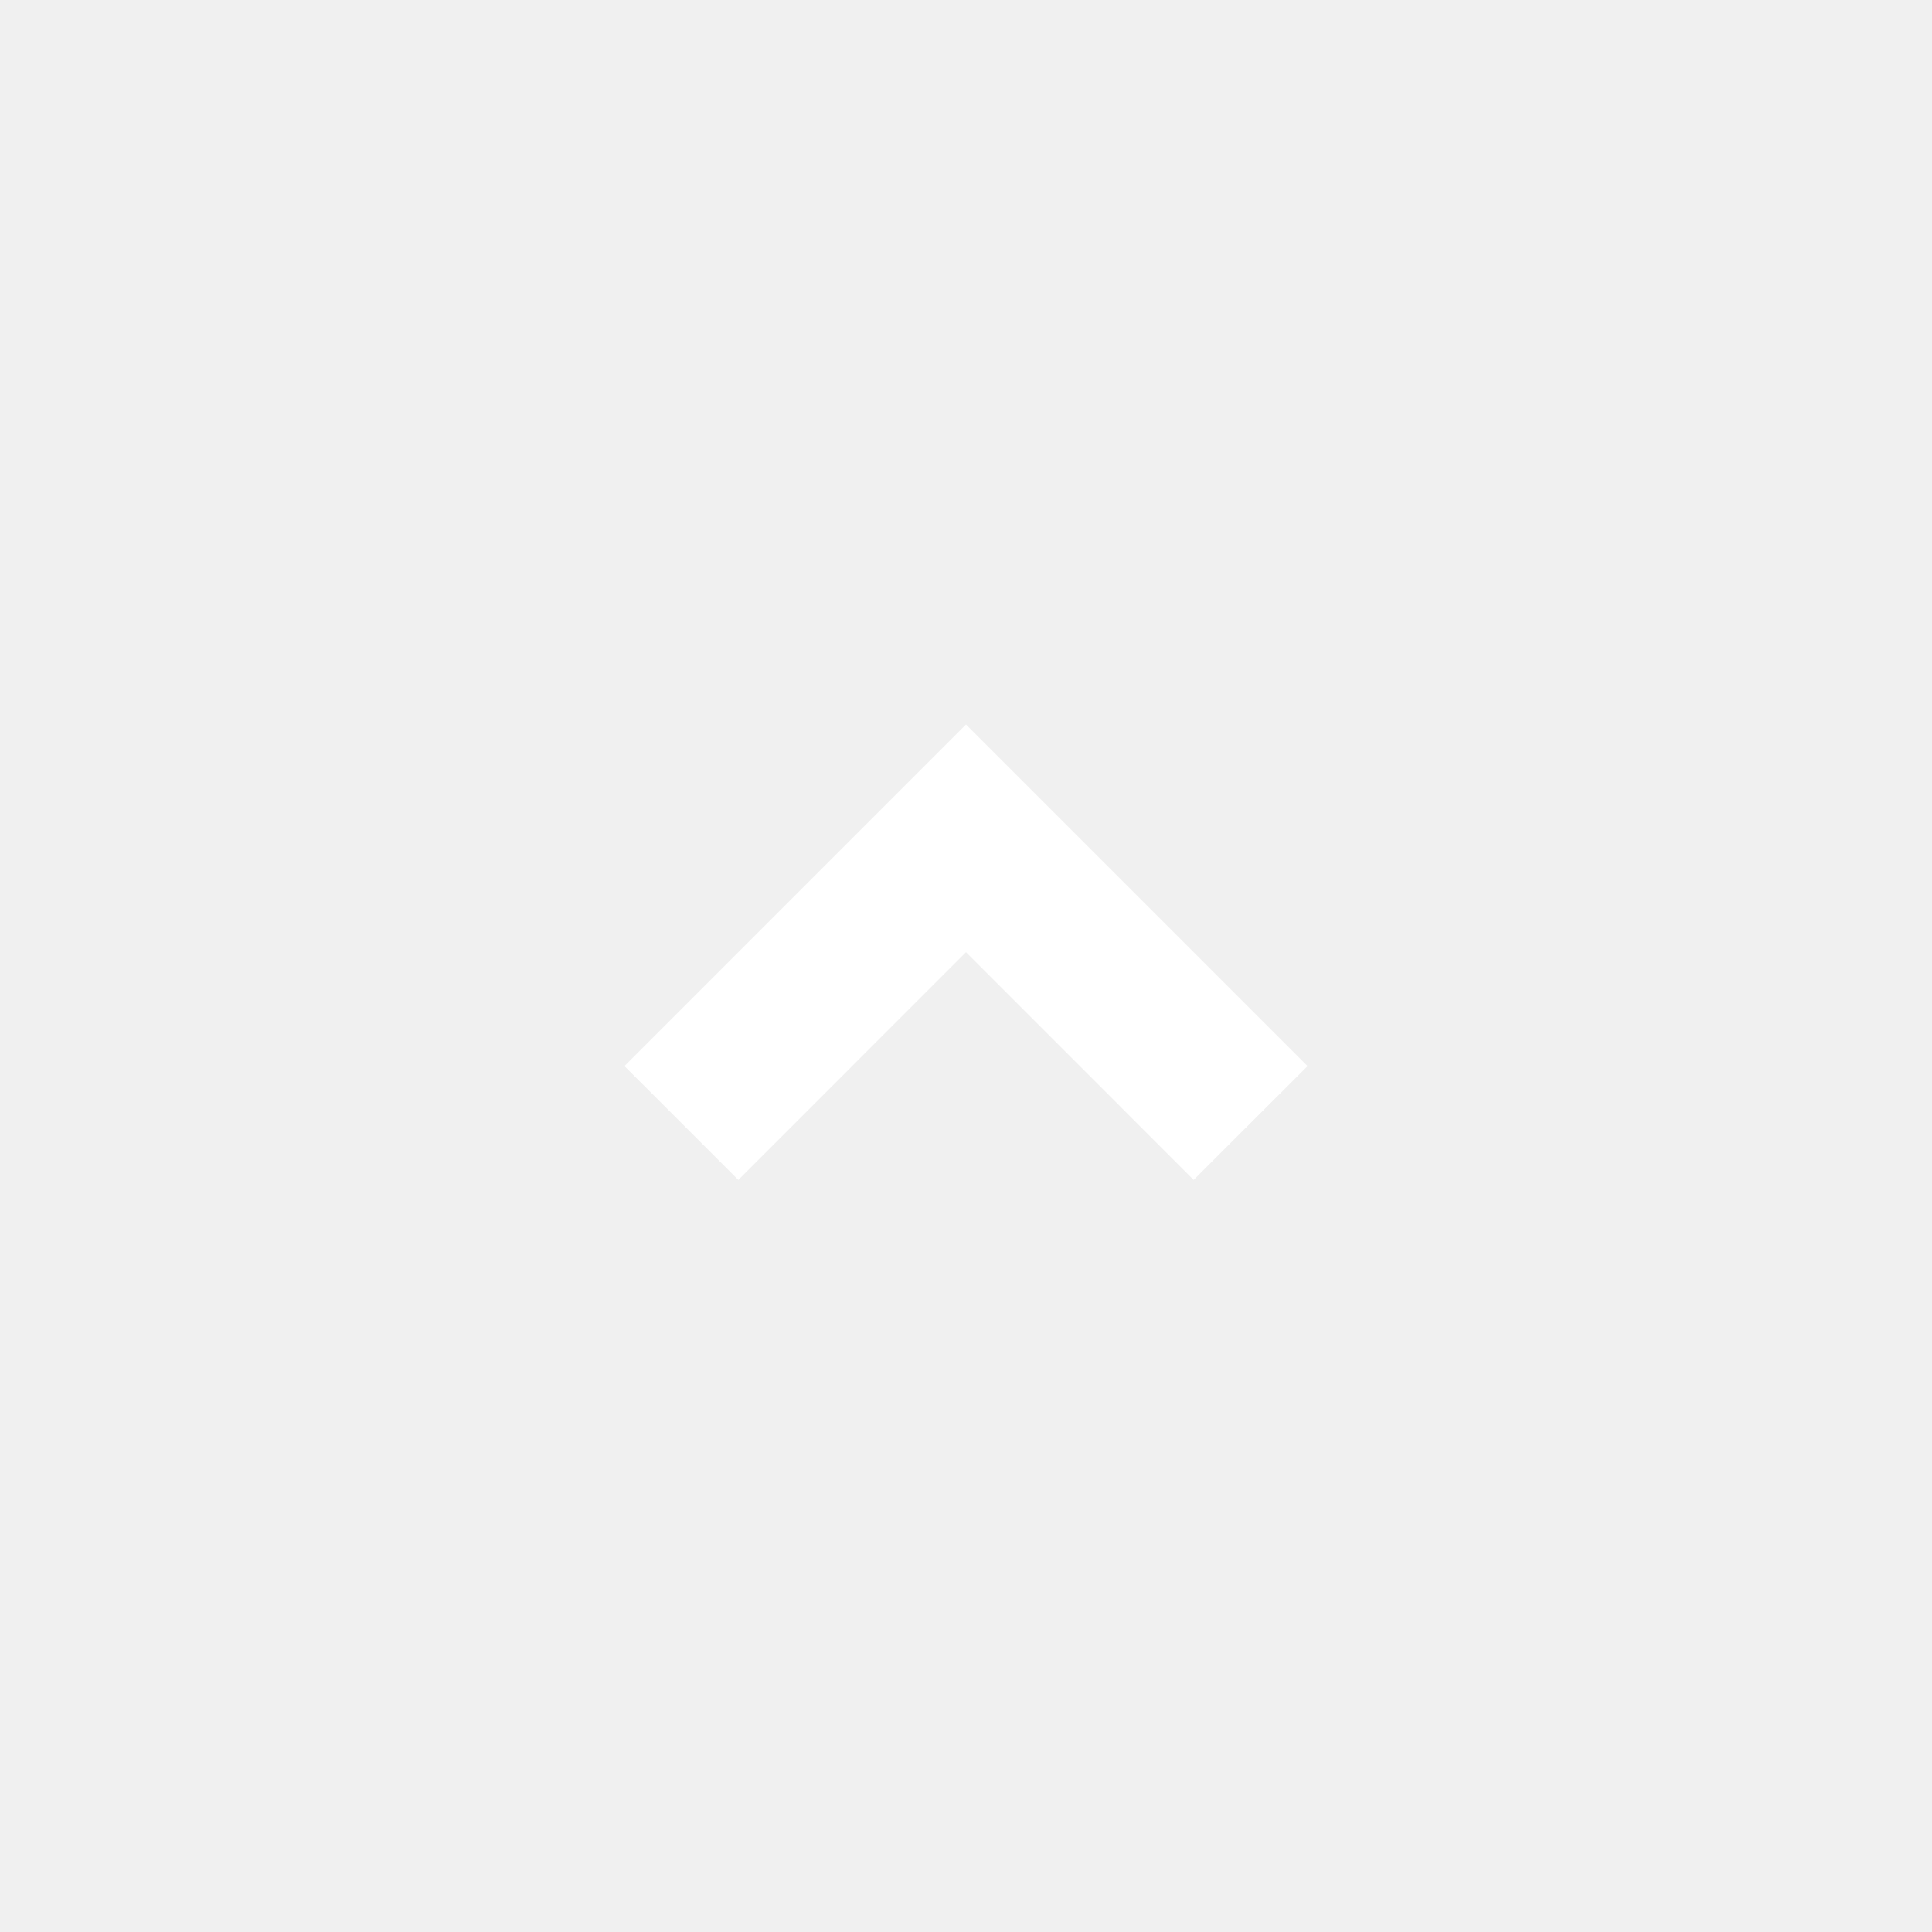
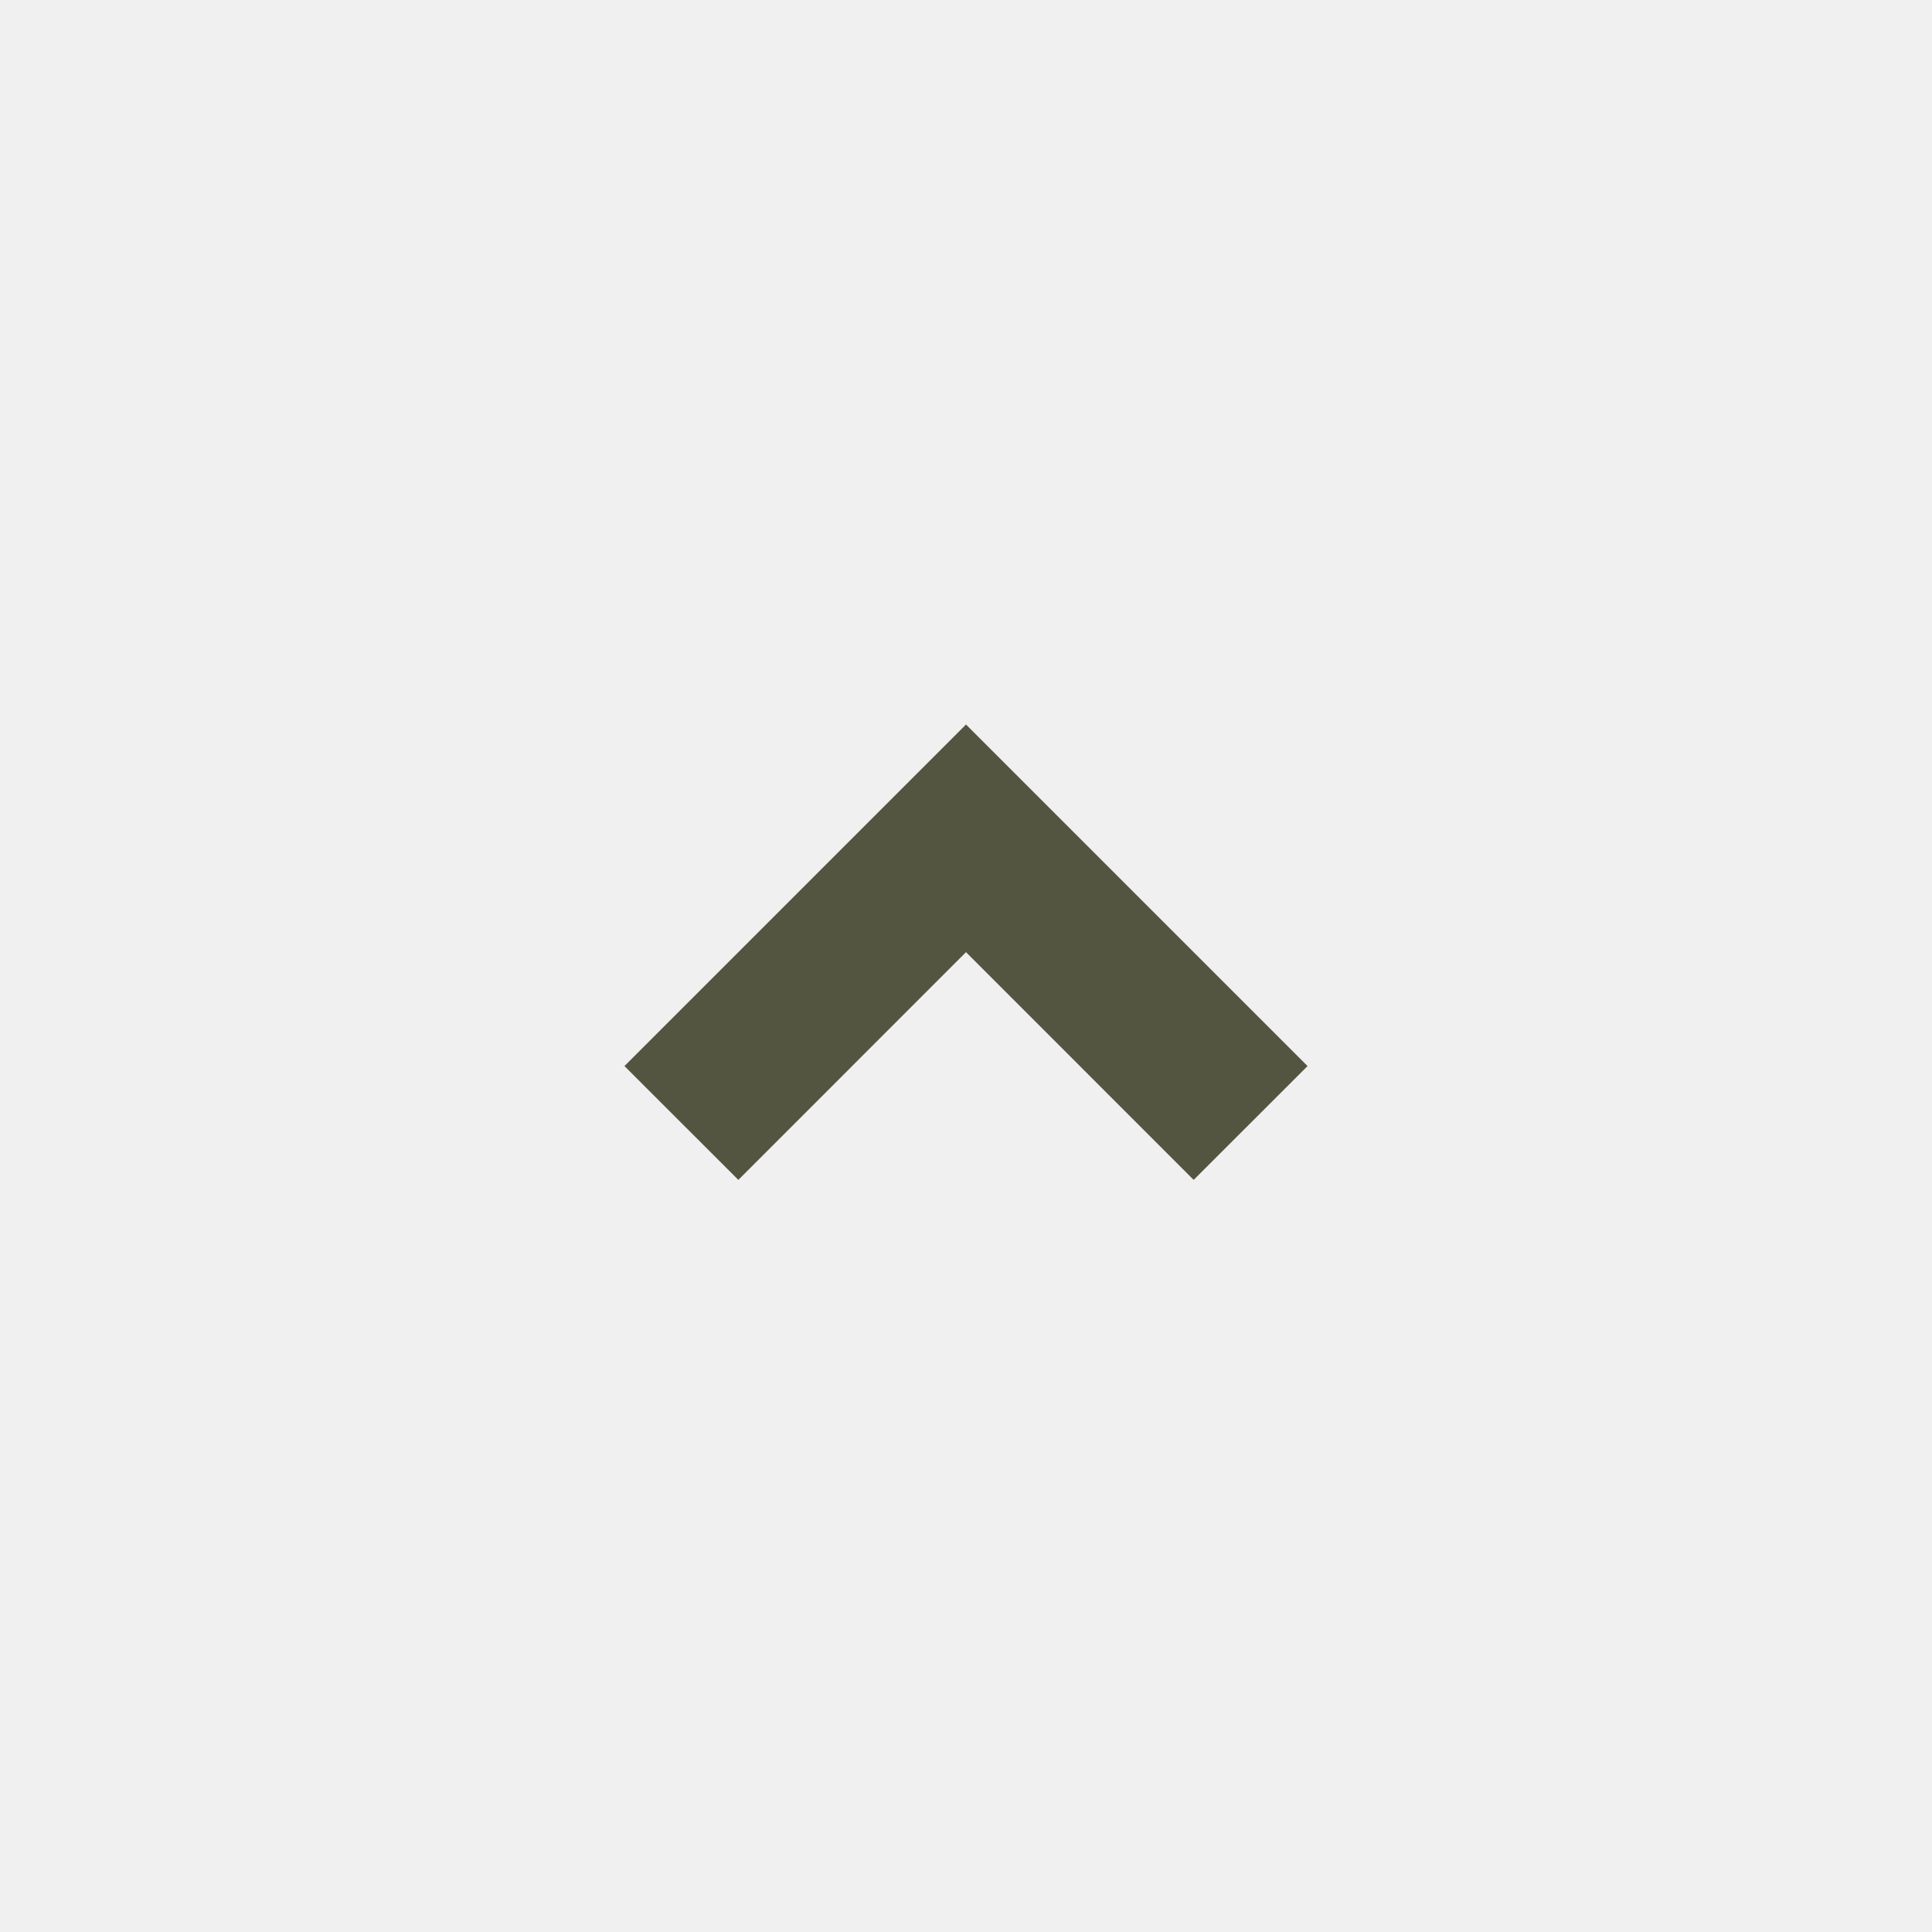
- <svg xmlns="http://www.w3.org/2000/svg" viewBox="0 0 24 24" fill="#ffffff">
+ <svg xmlns="http://www.w3.org/2000/svg" viewBox="0 0 24 24" fill="#545540">
  <g id="SVGRepo_bgCarrier" stroke-width="0" />
  <g id="SVGRepo_tracerCarrier" stroke-linecap="round" stroke-linejoin="round" />
  <g id="SVGRepo_iconCarrier">
    <g>
      <path fill="none" d="M0 0h24v24H0z" />
      <path d="M12 11.828l-2.828 2.829-1.415-1.414L12 9l4.243 4.243-1.415 1.414L12 11.828z" />
    </g>
  </g>
</svg>
